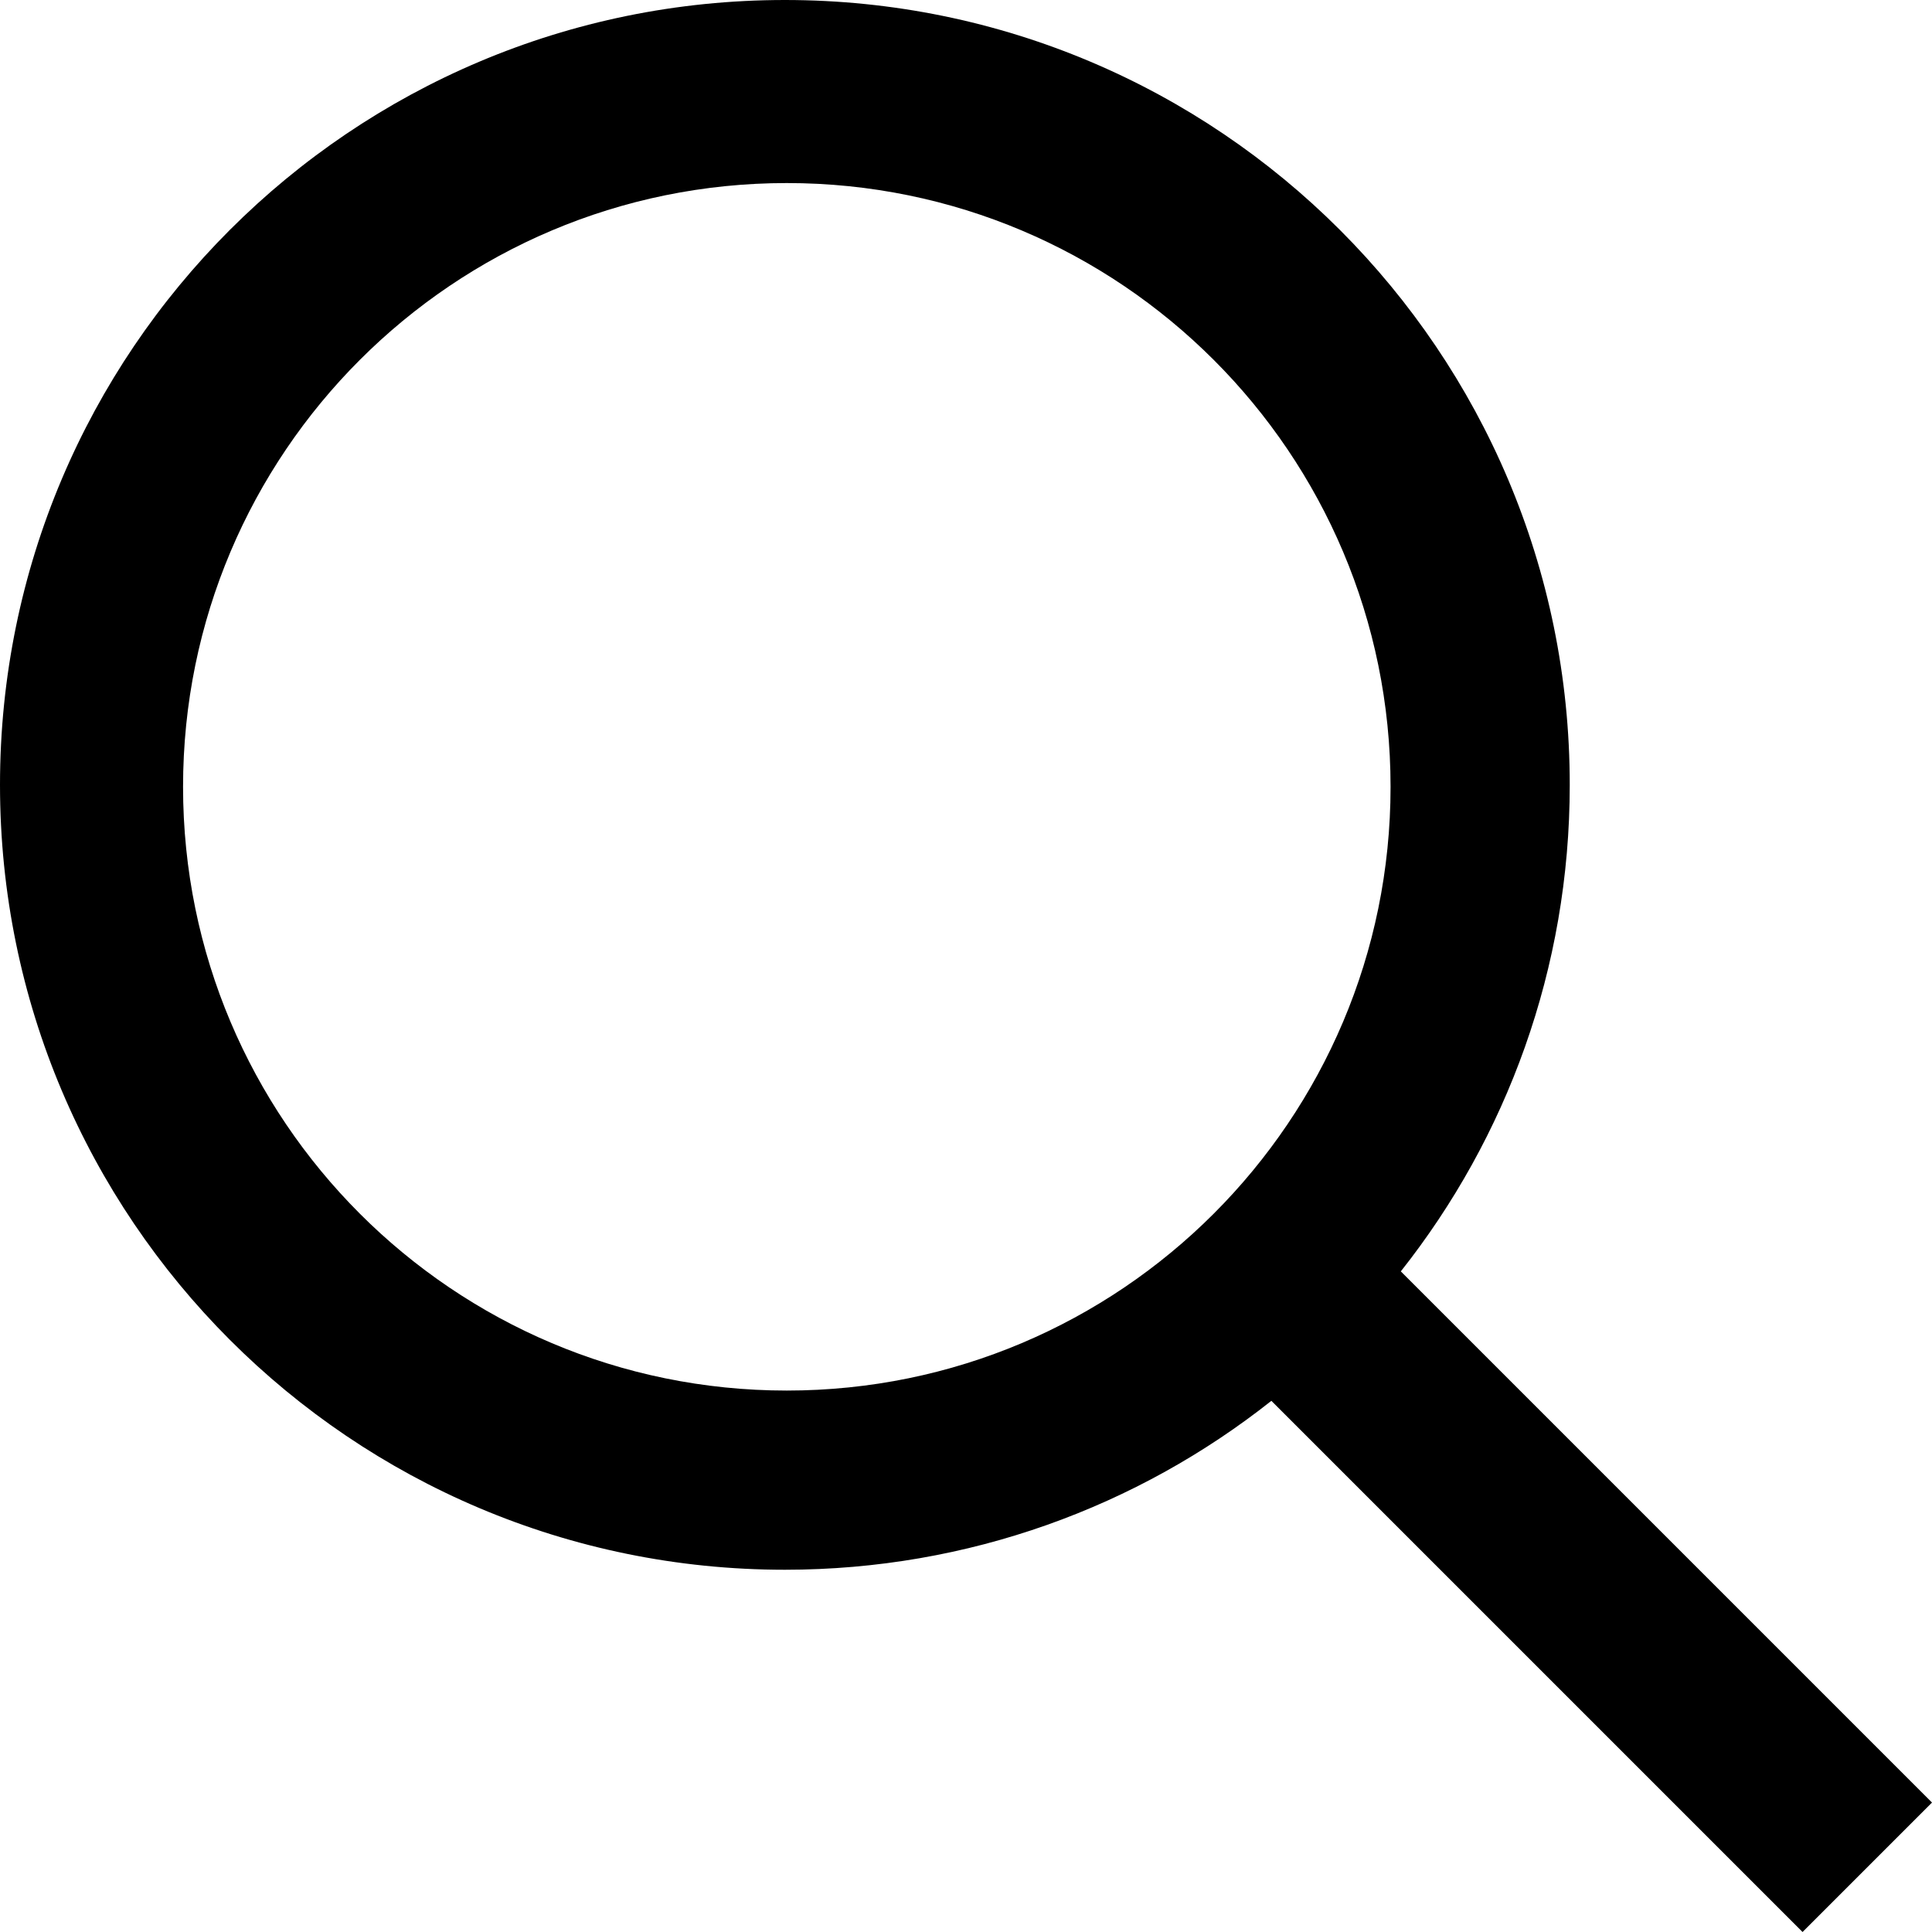
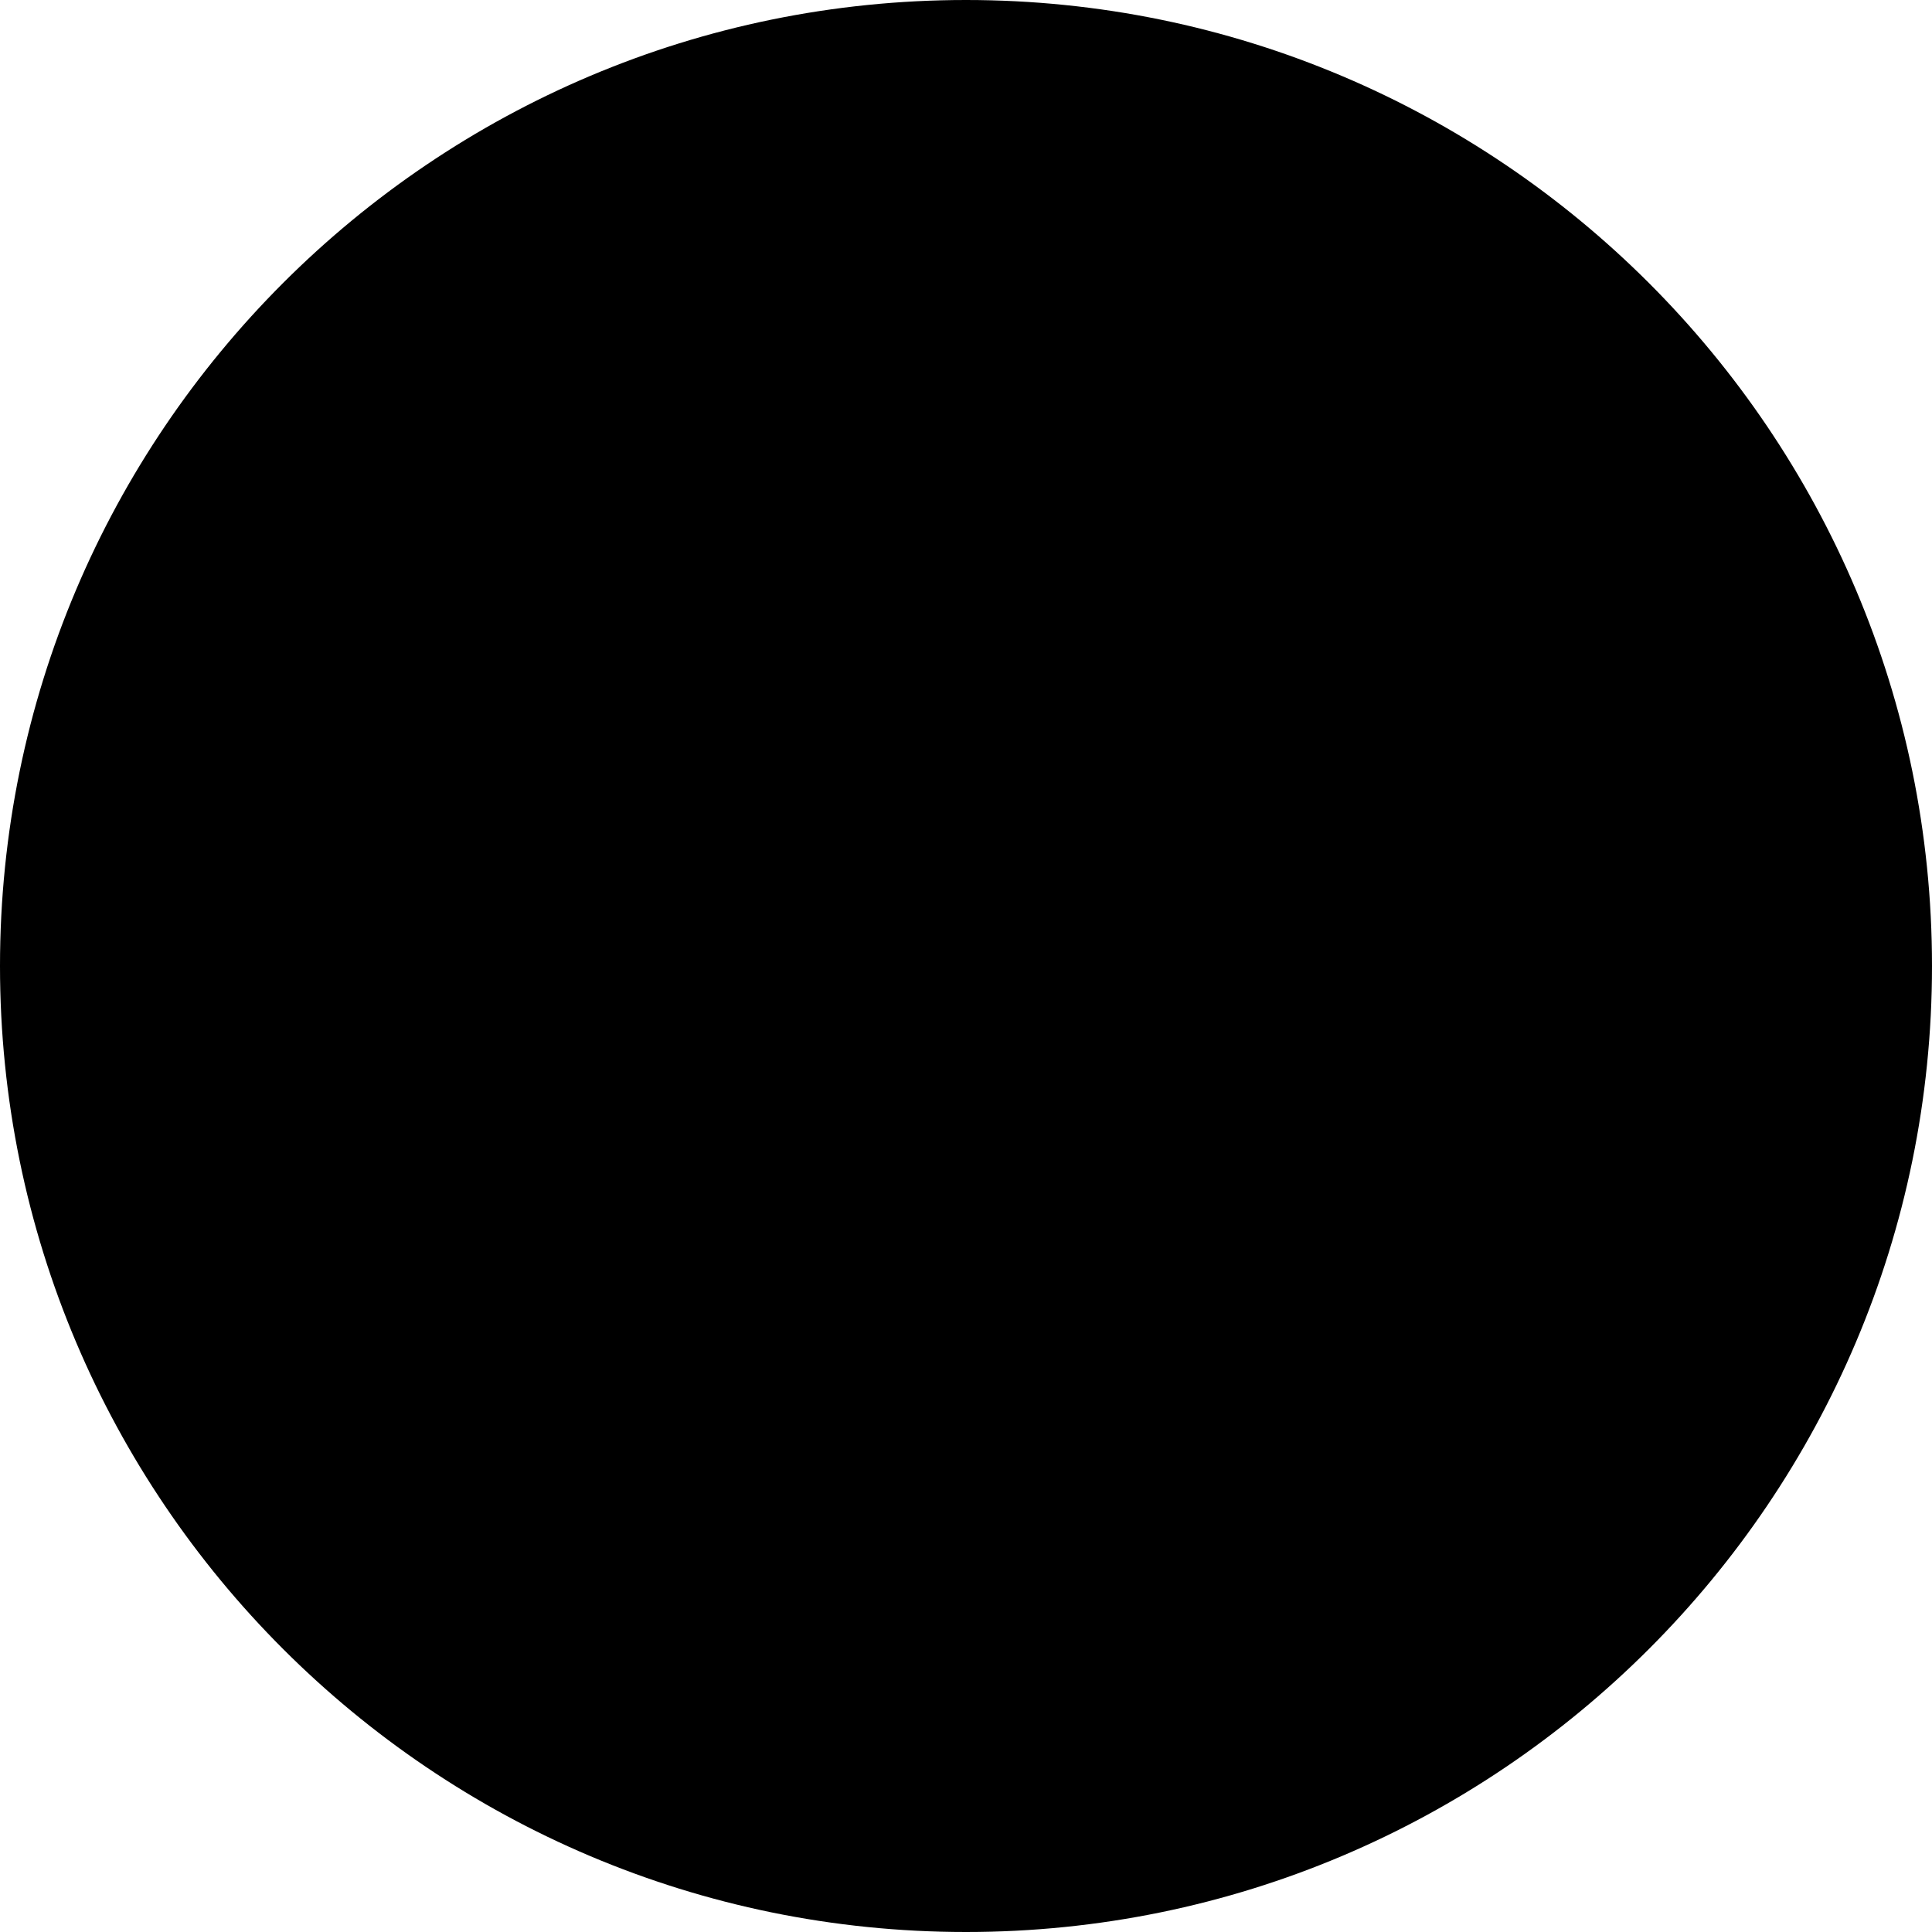
- <svg xmlns="http://www.w3.org/2000/svg" width="16" height="16" viewBox="0 0 16 16">
-   <path fill-rule="evenodd" clip-rule="evenodd" d="M16 14.928L14.928 16L10.529 11.601C9.422 12.477 8.022 13 6.5 13C2.91 13 0 10.09 0 6.5C0 2.91 2.91 0 6.5 0C10.09 0 13 2.91 13 6.5C13 8.022 12.477 9.422 11.601 10.529L16 14.928ZM6.516 11.516C9.277 11.516 11.516 9.277 11.516 6.516C11.516 3.754 9.277 1.516 6.516 1.516C3.754 1.516 1.516 3.754 1.516 6.516C1.516 9.277 3.754 11.516 6.516 11.516Z" />
+ <svg xmlns="http://www.w3.org/2000/svg" width="40" height="40" viewBox="0 0 40 40">
+   <path d="M20 0C8.96 0 0 8.96 0 20C0 31.04 8.96 40 20 40C31.04 40 40 31.04 40 20C40 8.96 31.04 0 20 0Z" />
+   <path fill-rule="evenodd" clip-rule="evenodd" d="M28 26.928L26.928 28L22.529 23.601C21.422 24.477 20.022 25 18.5 25C14.91 25 12 22.09 12 18.5C12 14.91 14.91 12 18.5 12C22.09 12 25 14.91 25 18.5C25 20.022 24.477 21.422 23.601 22.529L28 26.928ZM18.516 23.516C21.277 23.516 23.516 21.277 23.516 18.516C23.516 15.754 21.277 13.516 18.516 13.516C15.754 13.516 13.516 15.754 13.516 18.516C13.516 21.277 15.754 23.516 18.516 23.516Z" fill="currentColor" />
</svg>
